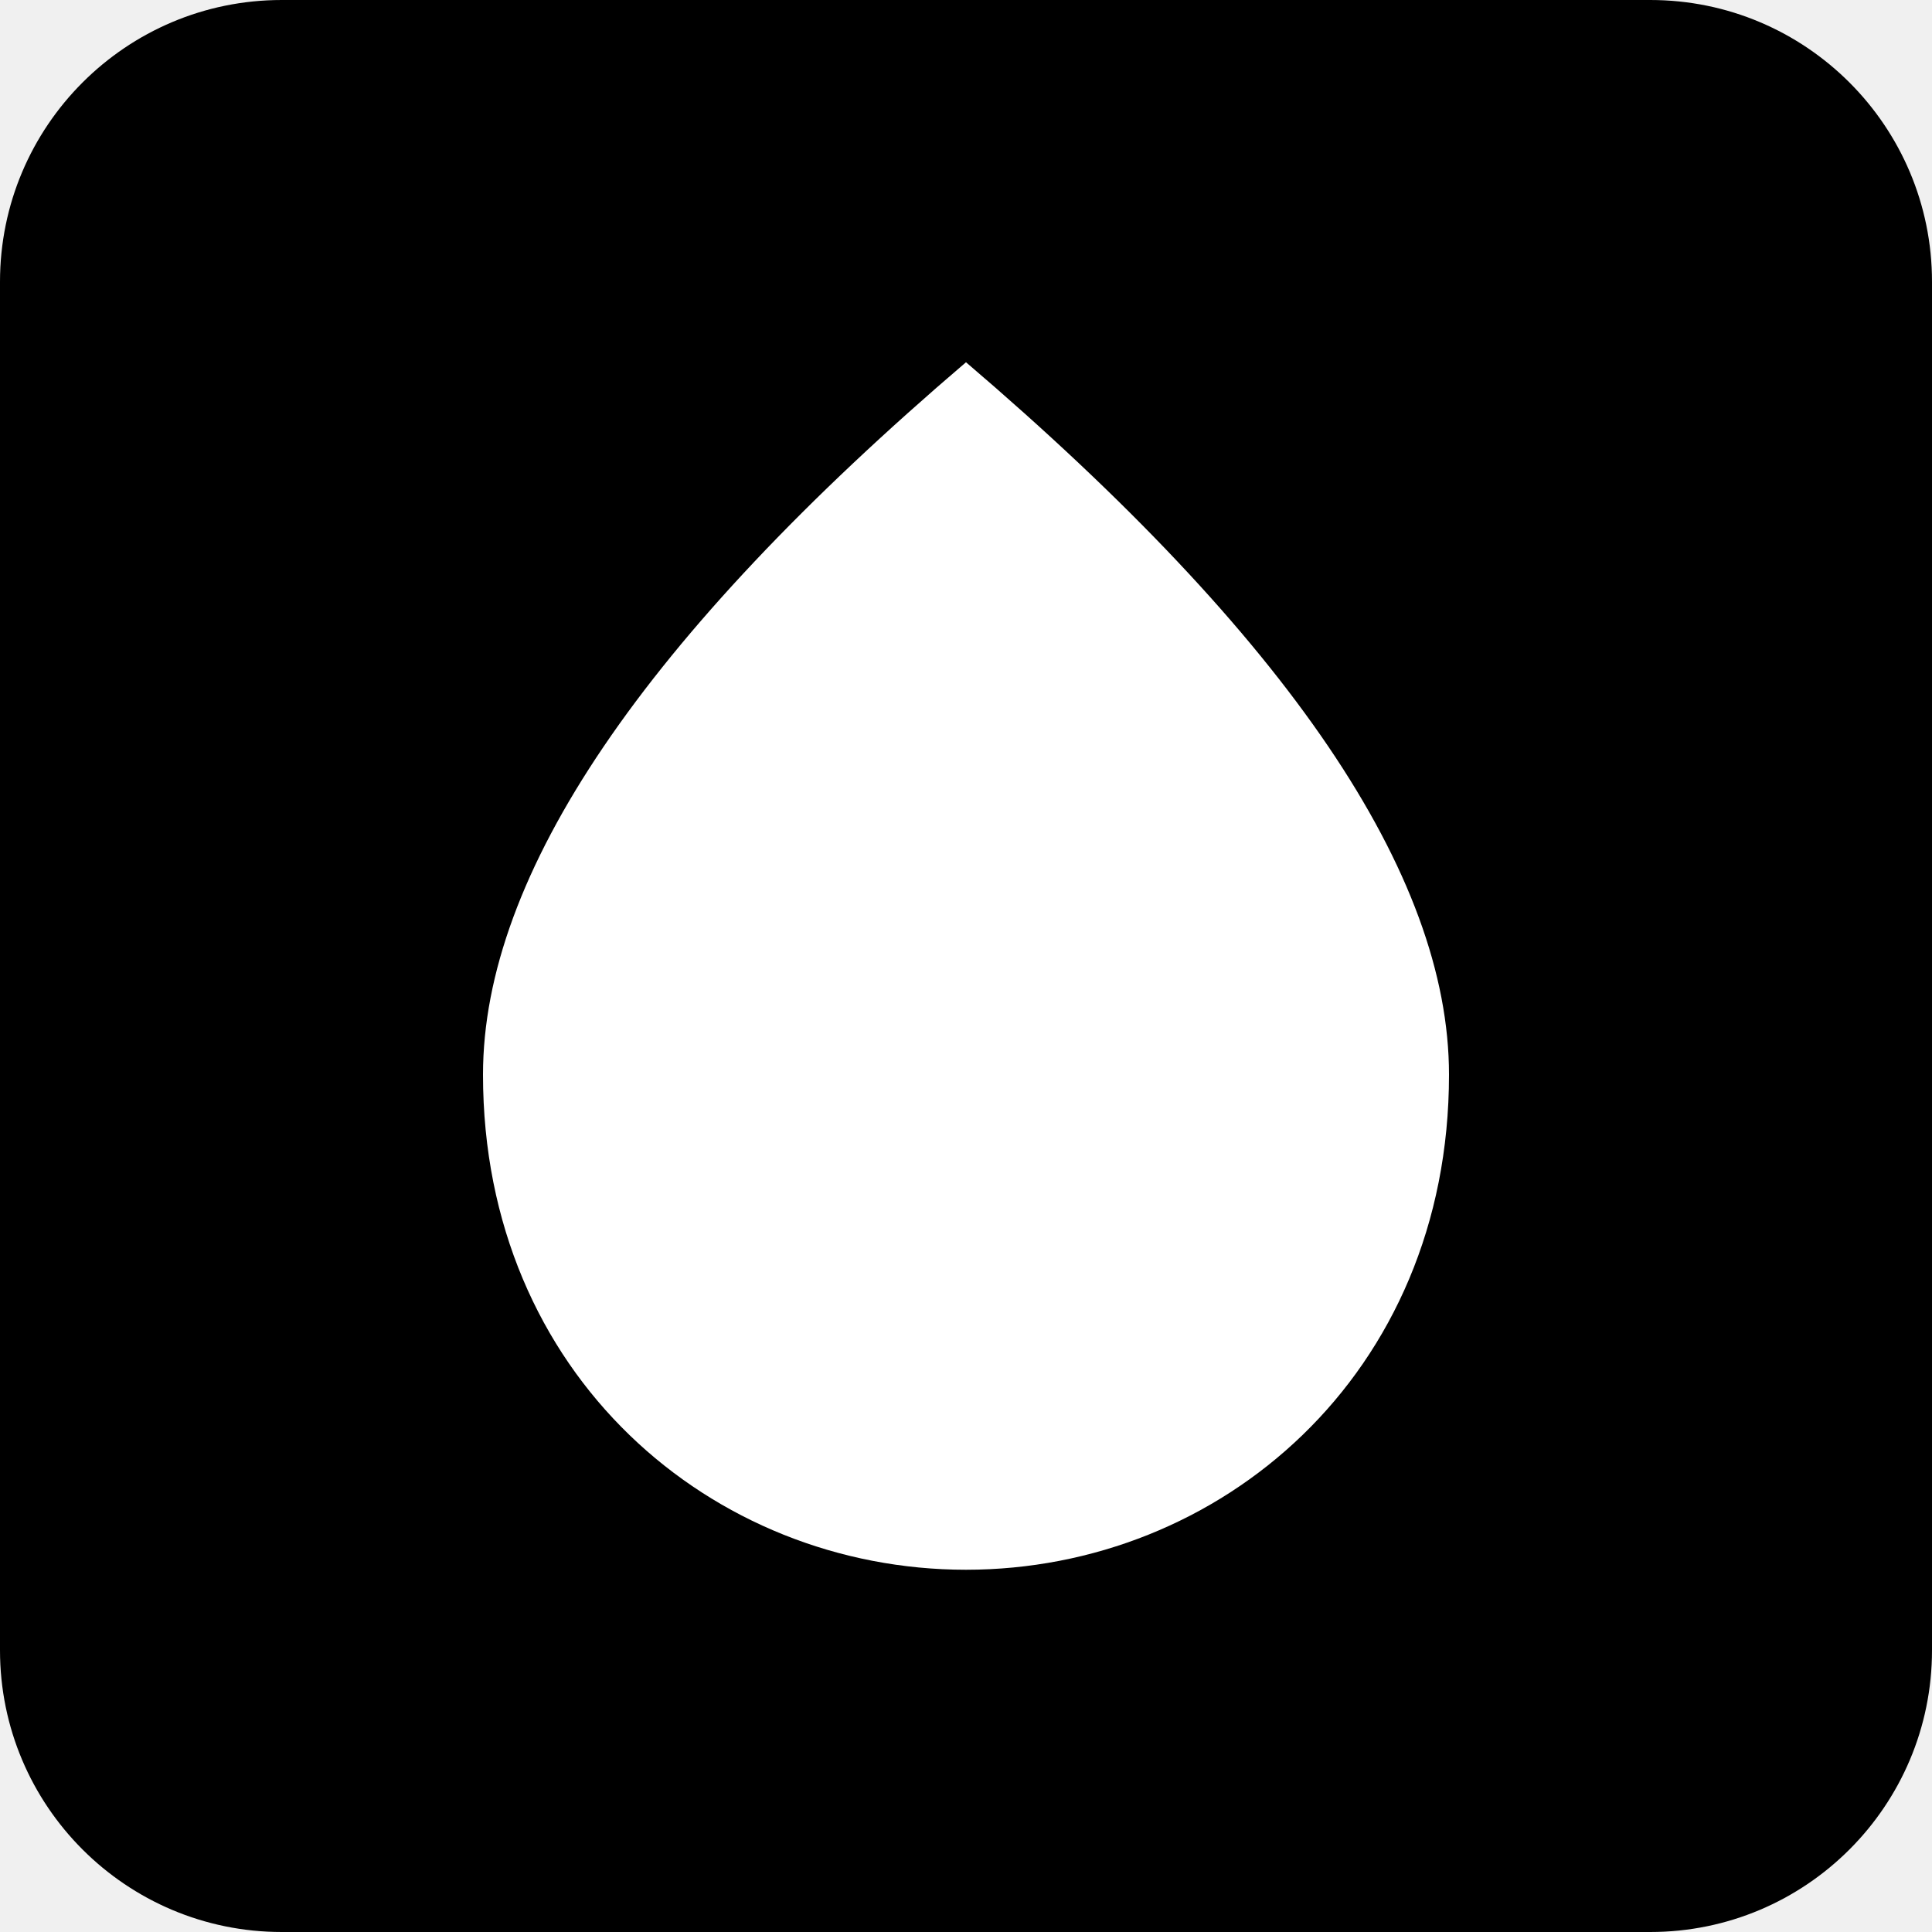
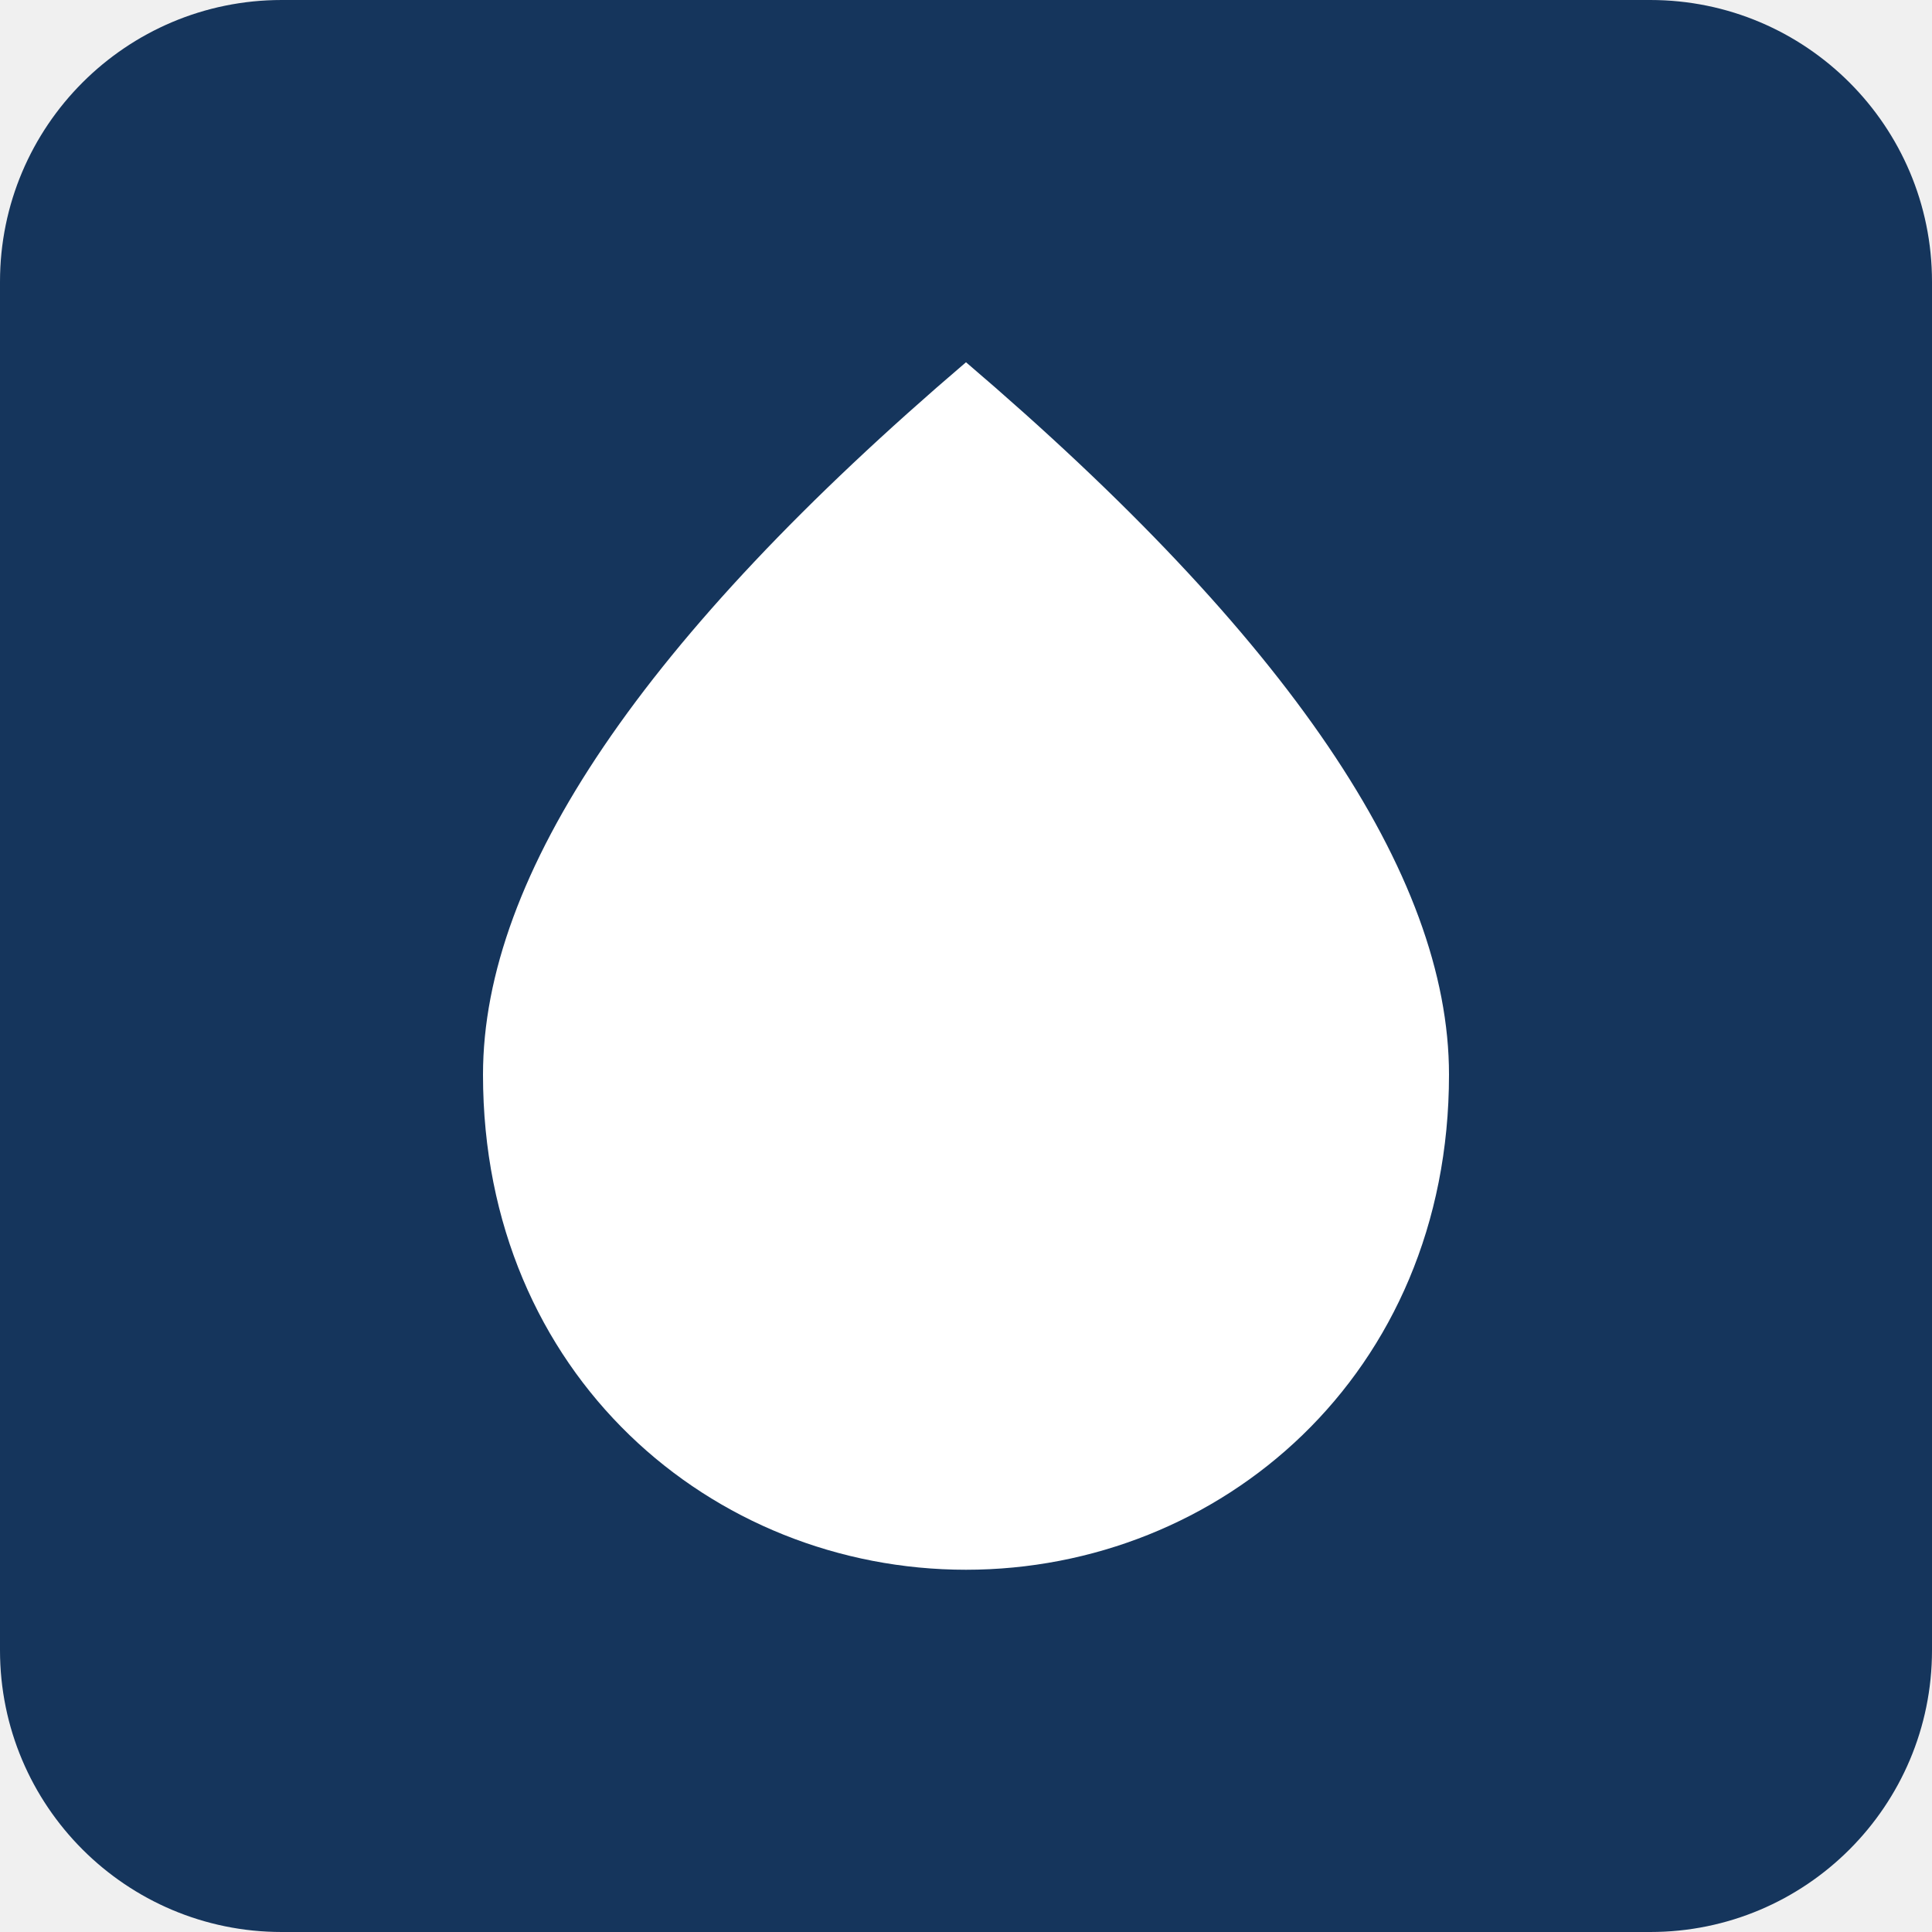
<svg xmlns="http://www.w3.org/2000/svg" viewBox="0 0 24 24" width="32" height="32">
-   <rect width="24" height="24" rx="3.5" fill="#000000" />
+   <rect width="24" height="24" rx="3.5" fill="#15355c" />
  <g transform="translate(3 3) scale(.75)">
    <path fill="#fff" d="M12 2c-5.33 4.55-8 8.48-8 11.8 0 4.98 3.8 8.2 8 8.2s8-3.22 8-8.2c0-3.32-2.67-7.25-8-11.8z" />
  </g>
</svg>
